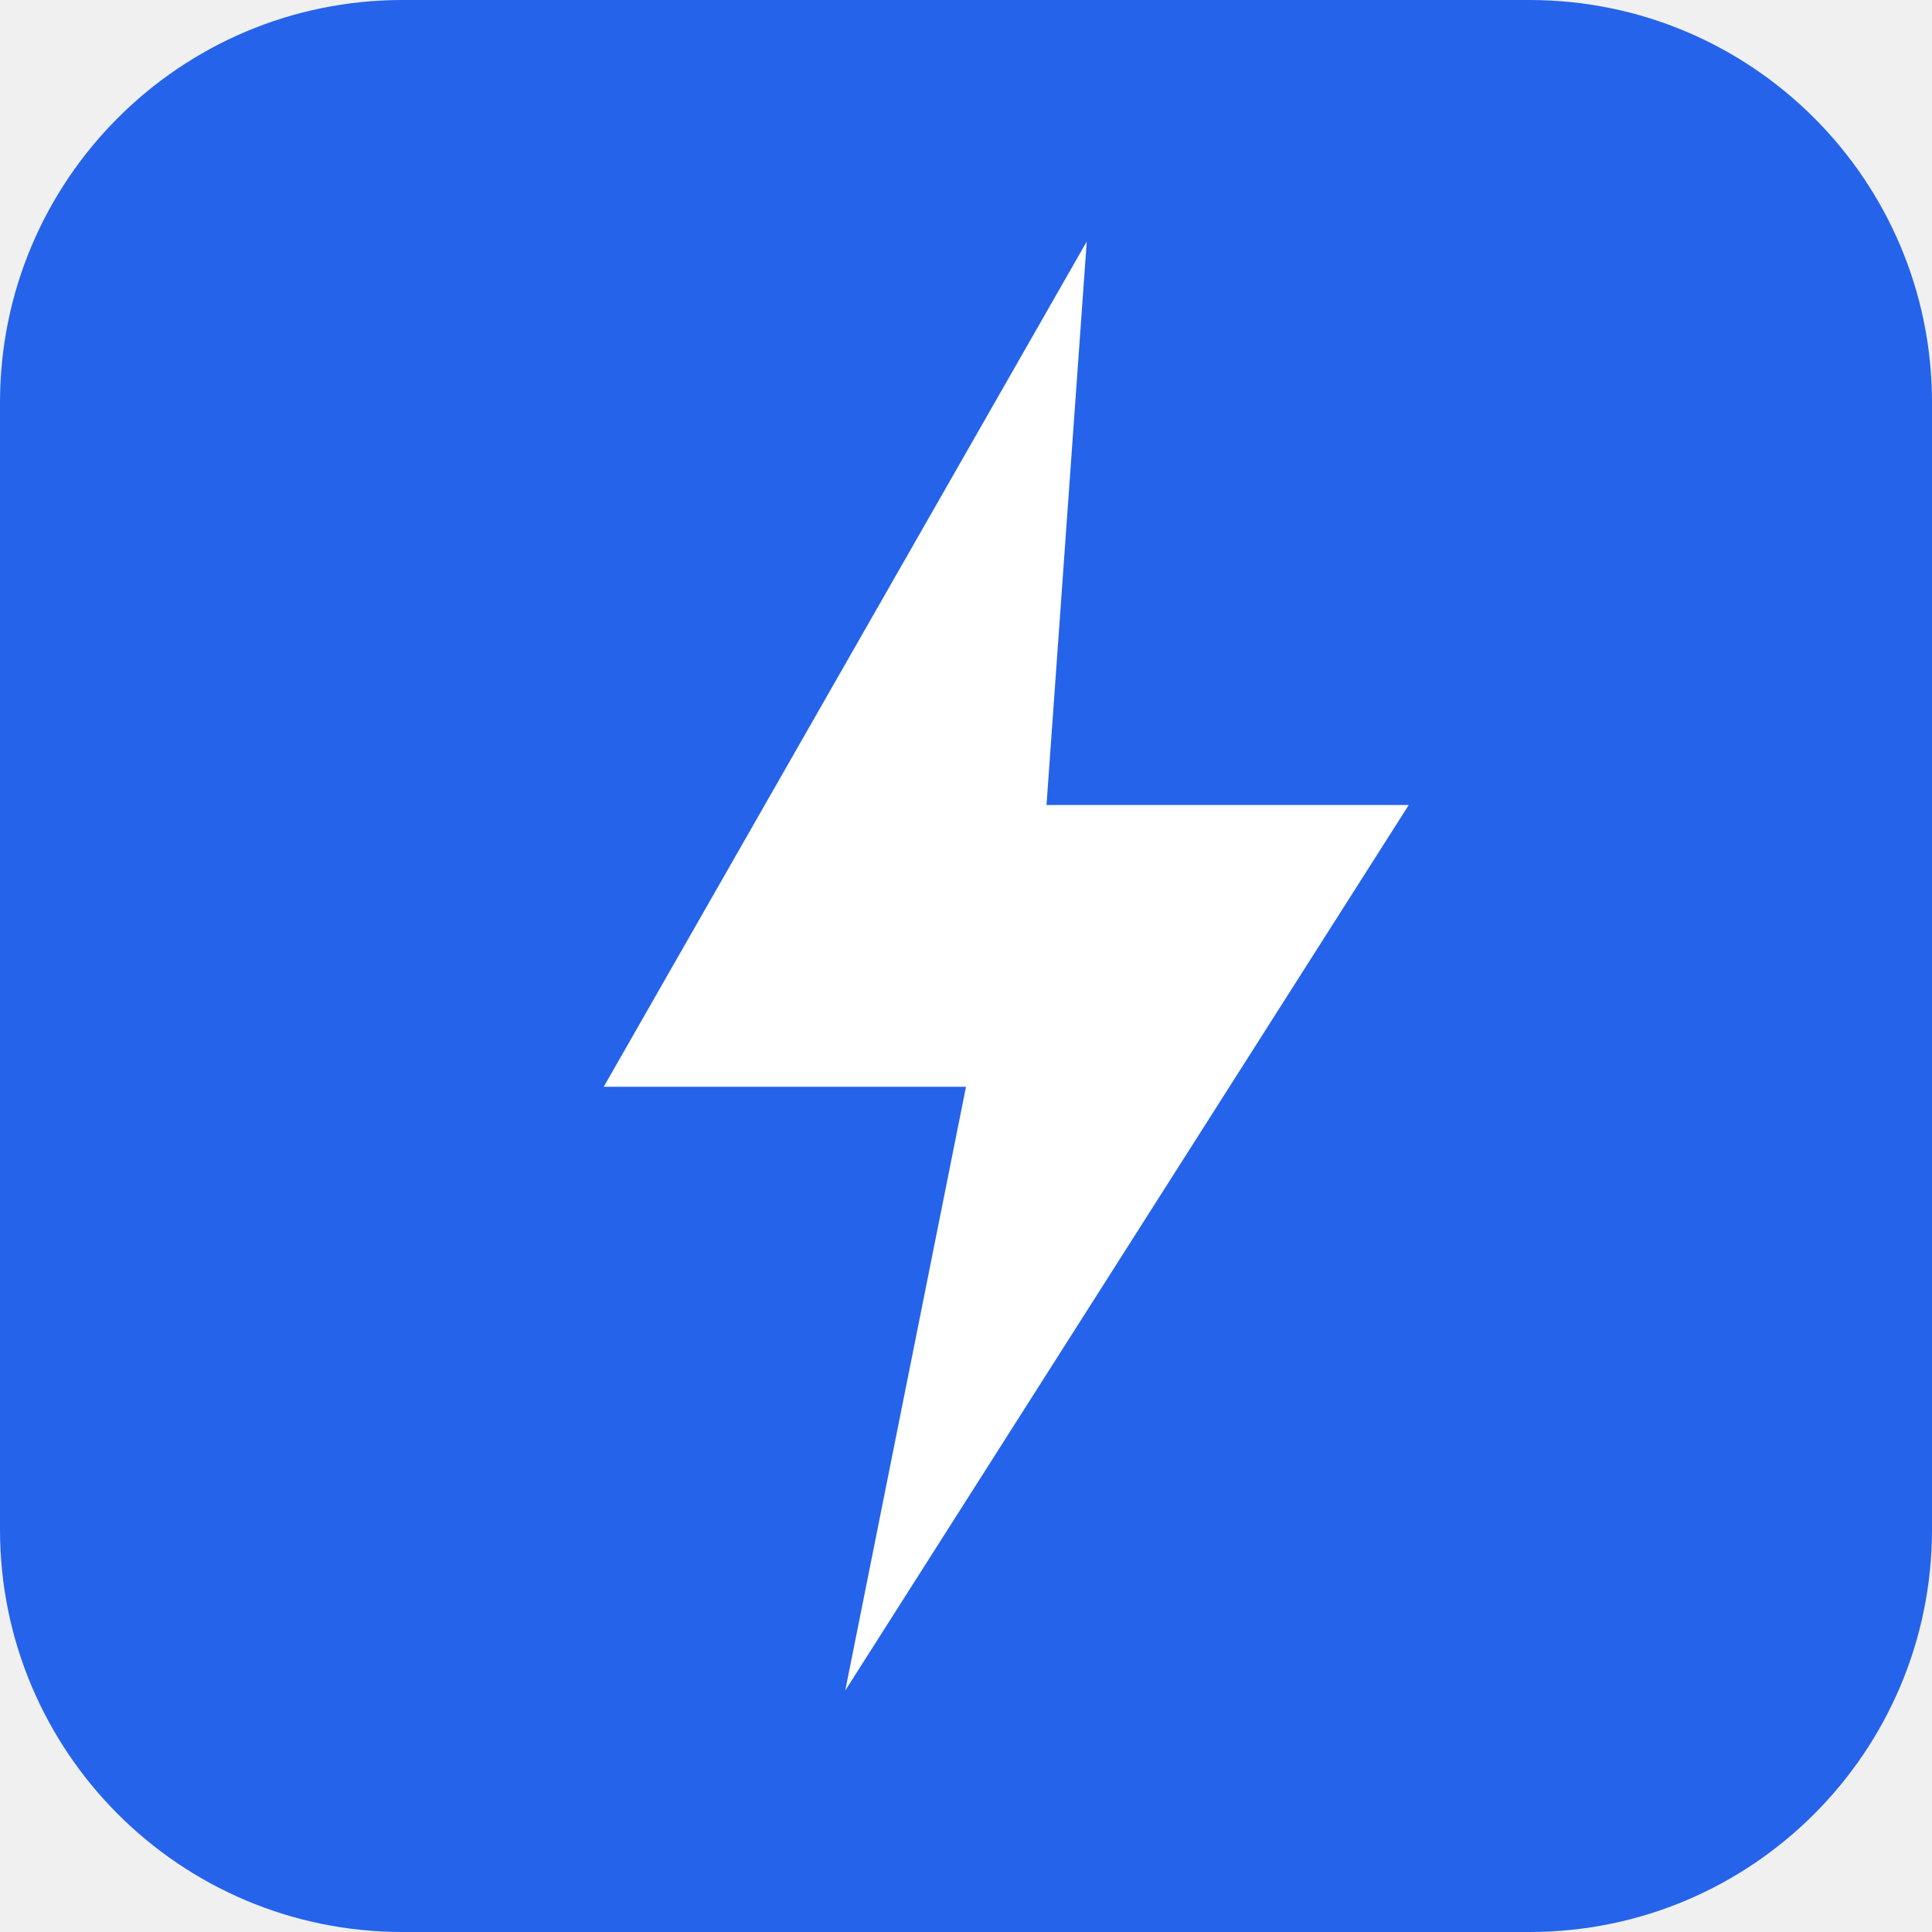
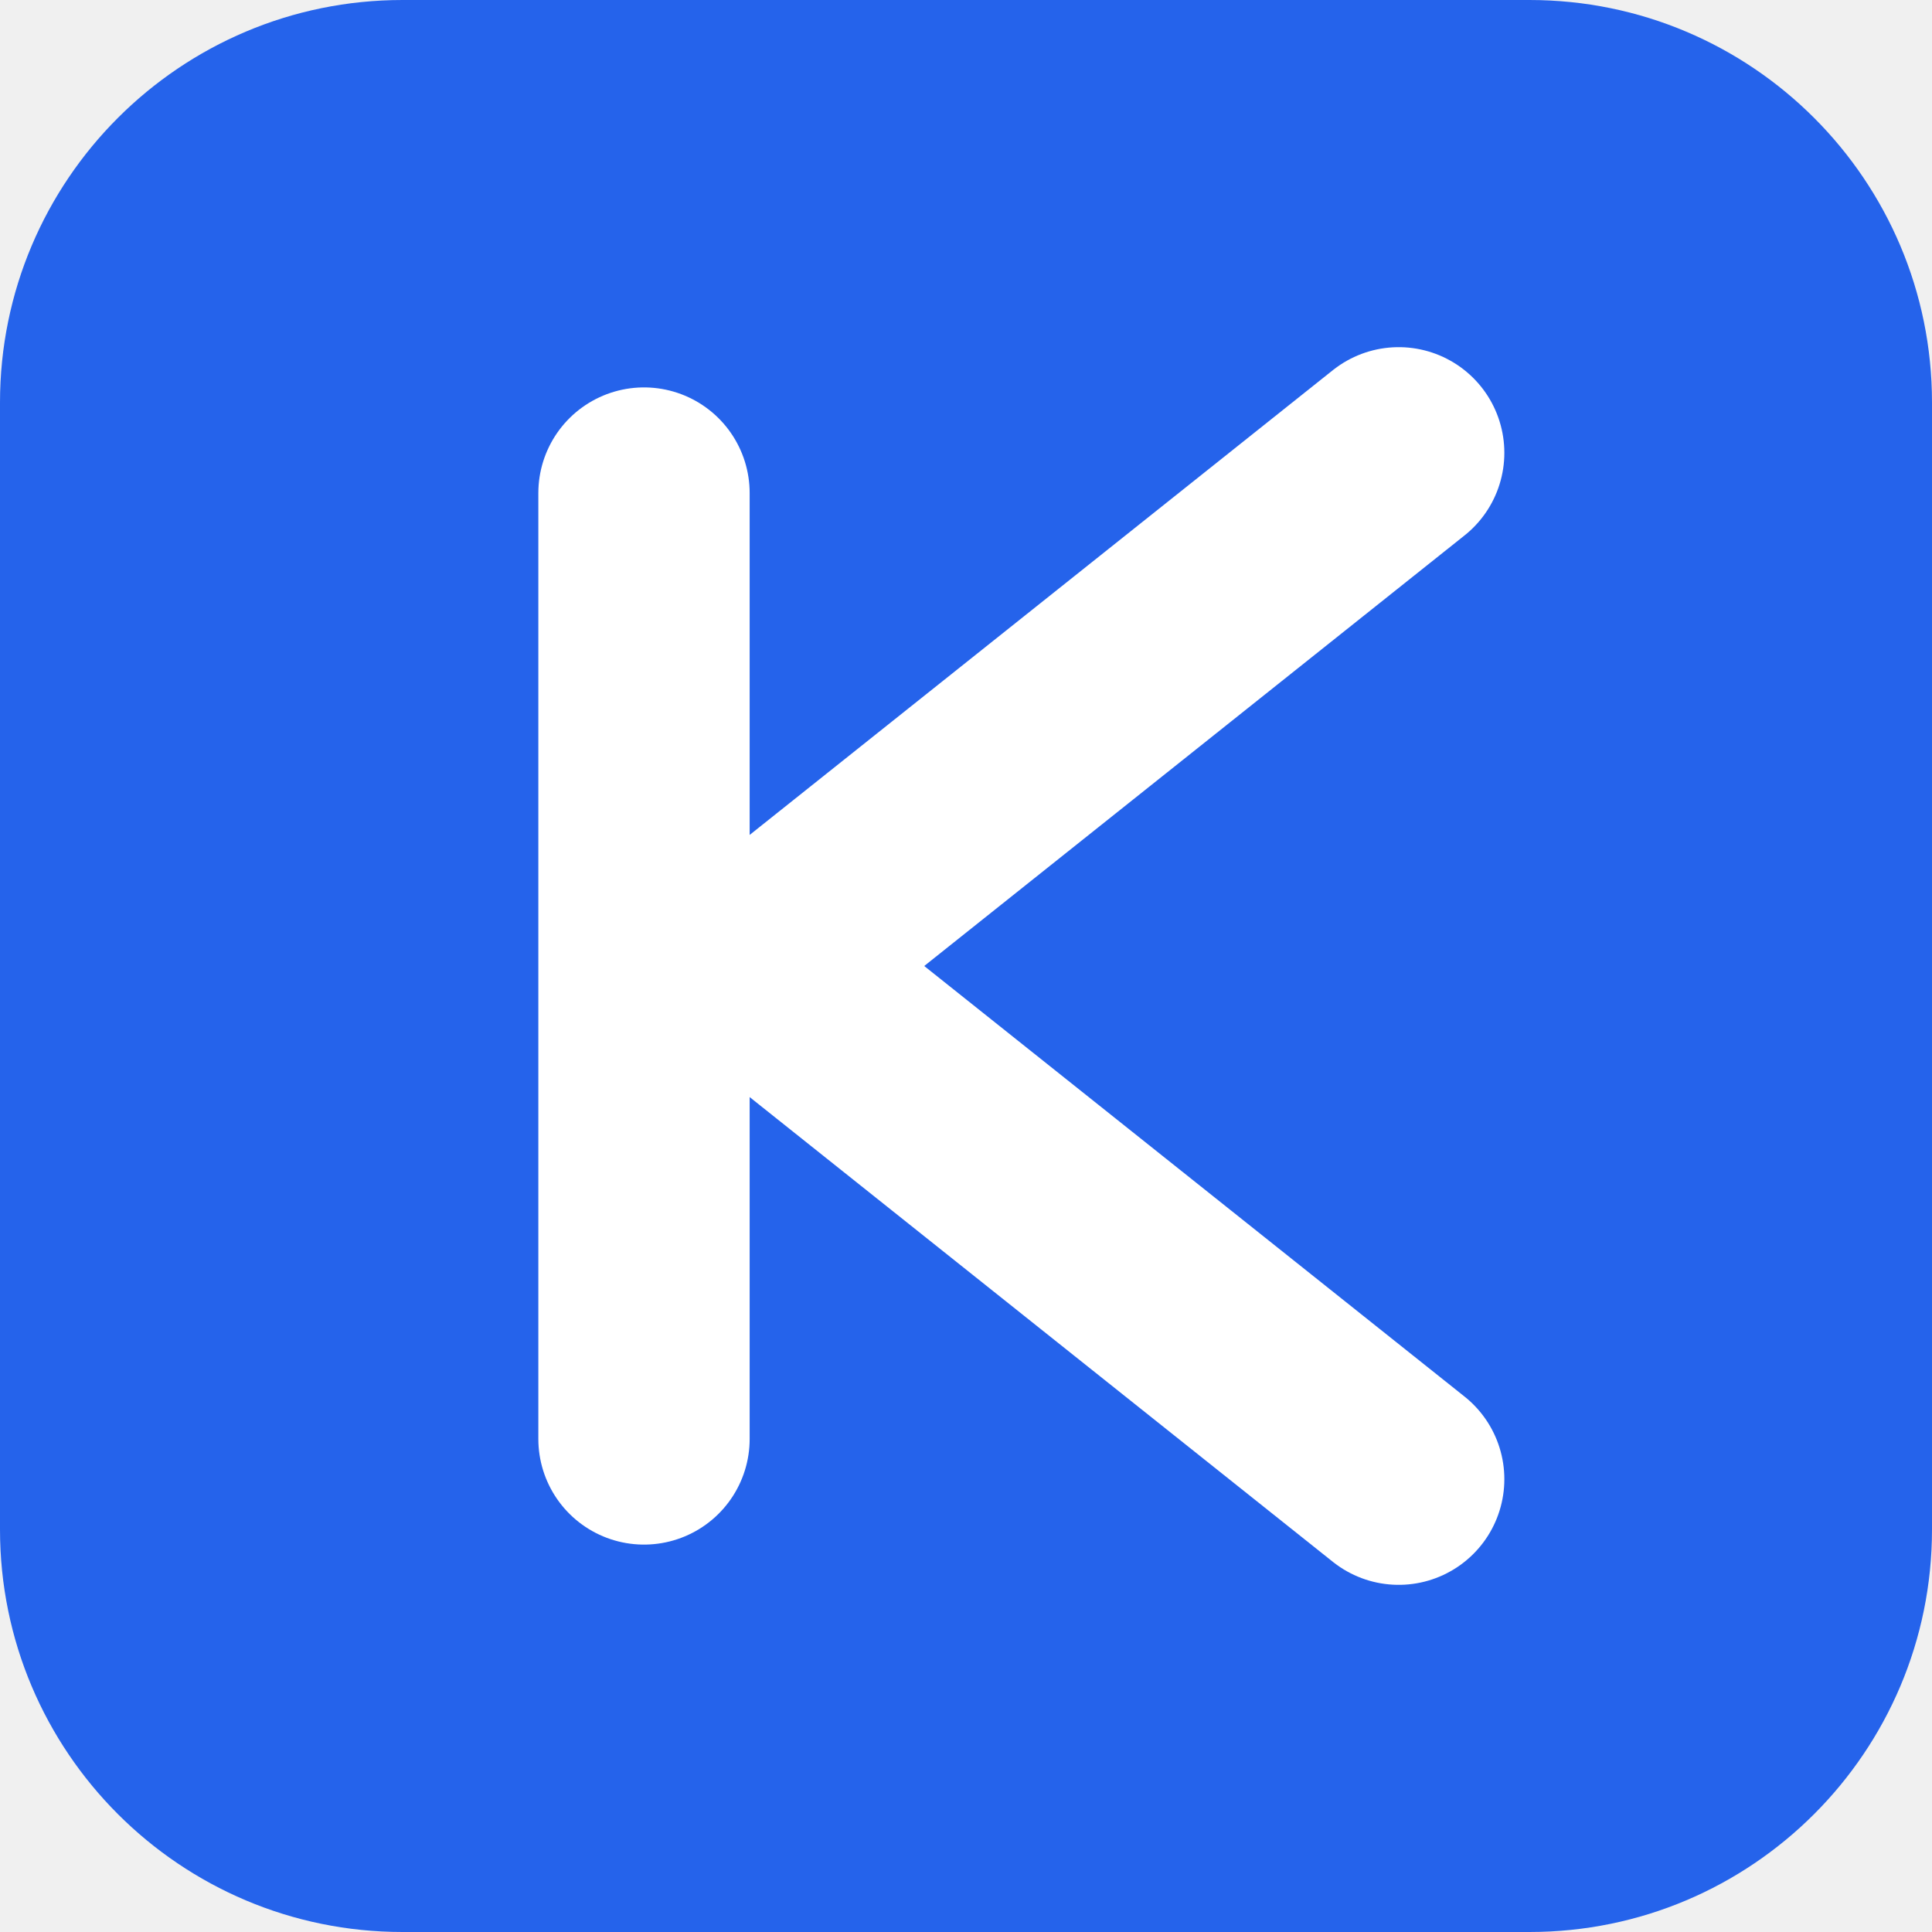
<svg xmlns="http://www.w3.org/2000/svg" viewBox="0 0 192 192" width="192" height="192">
  <rect width="192" height="192" rx="40" fill="#2563eb" />
-   <polygon points="108,24 60,108 96,108 84,168 140,80 104,80" fill="white" />
+   <g stroke="white" stroke-width="21" stroke-linecap="round" fill="none">
+     <line x1="64" y1="49" x2="64" y2="143" />
+     <line x1="75" y1="96" x2="139" y2="45" />
+     <line x1="75" y1="96" x2="139" y2="147" />
+   </g>
</svg>
